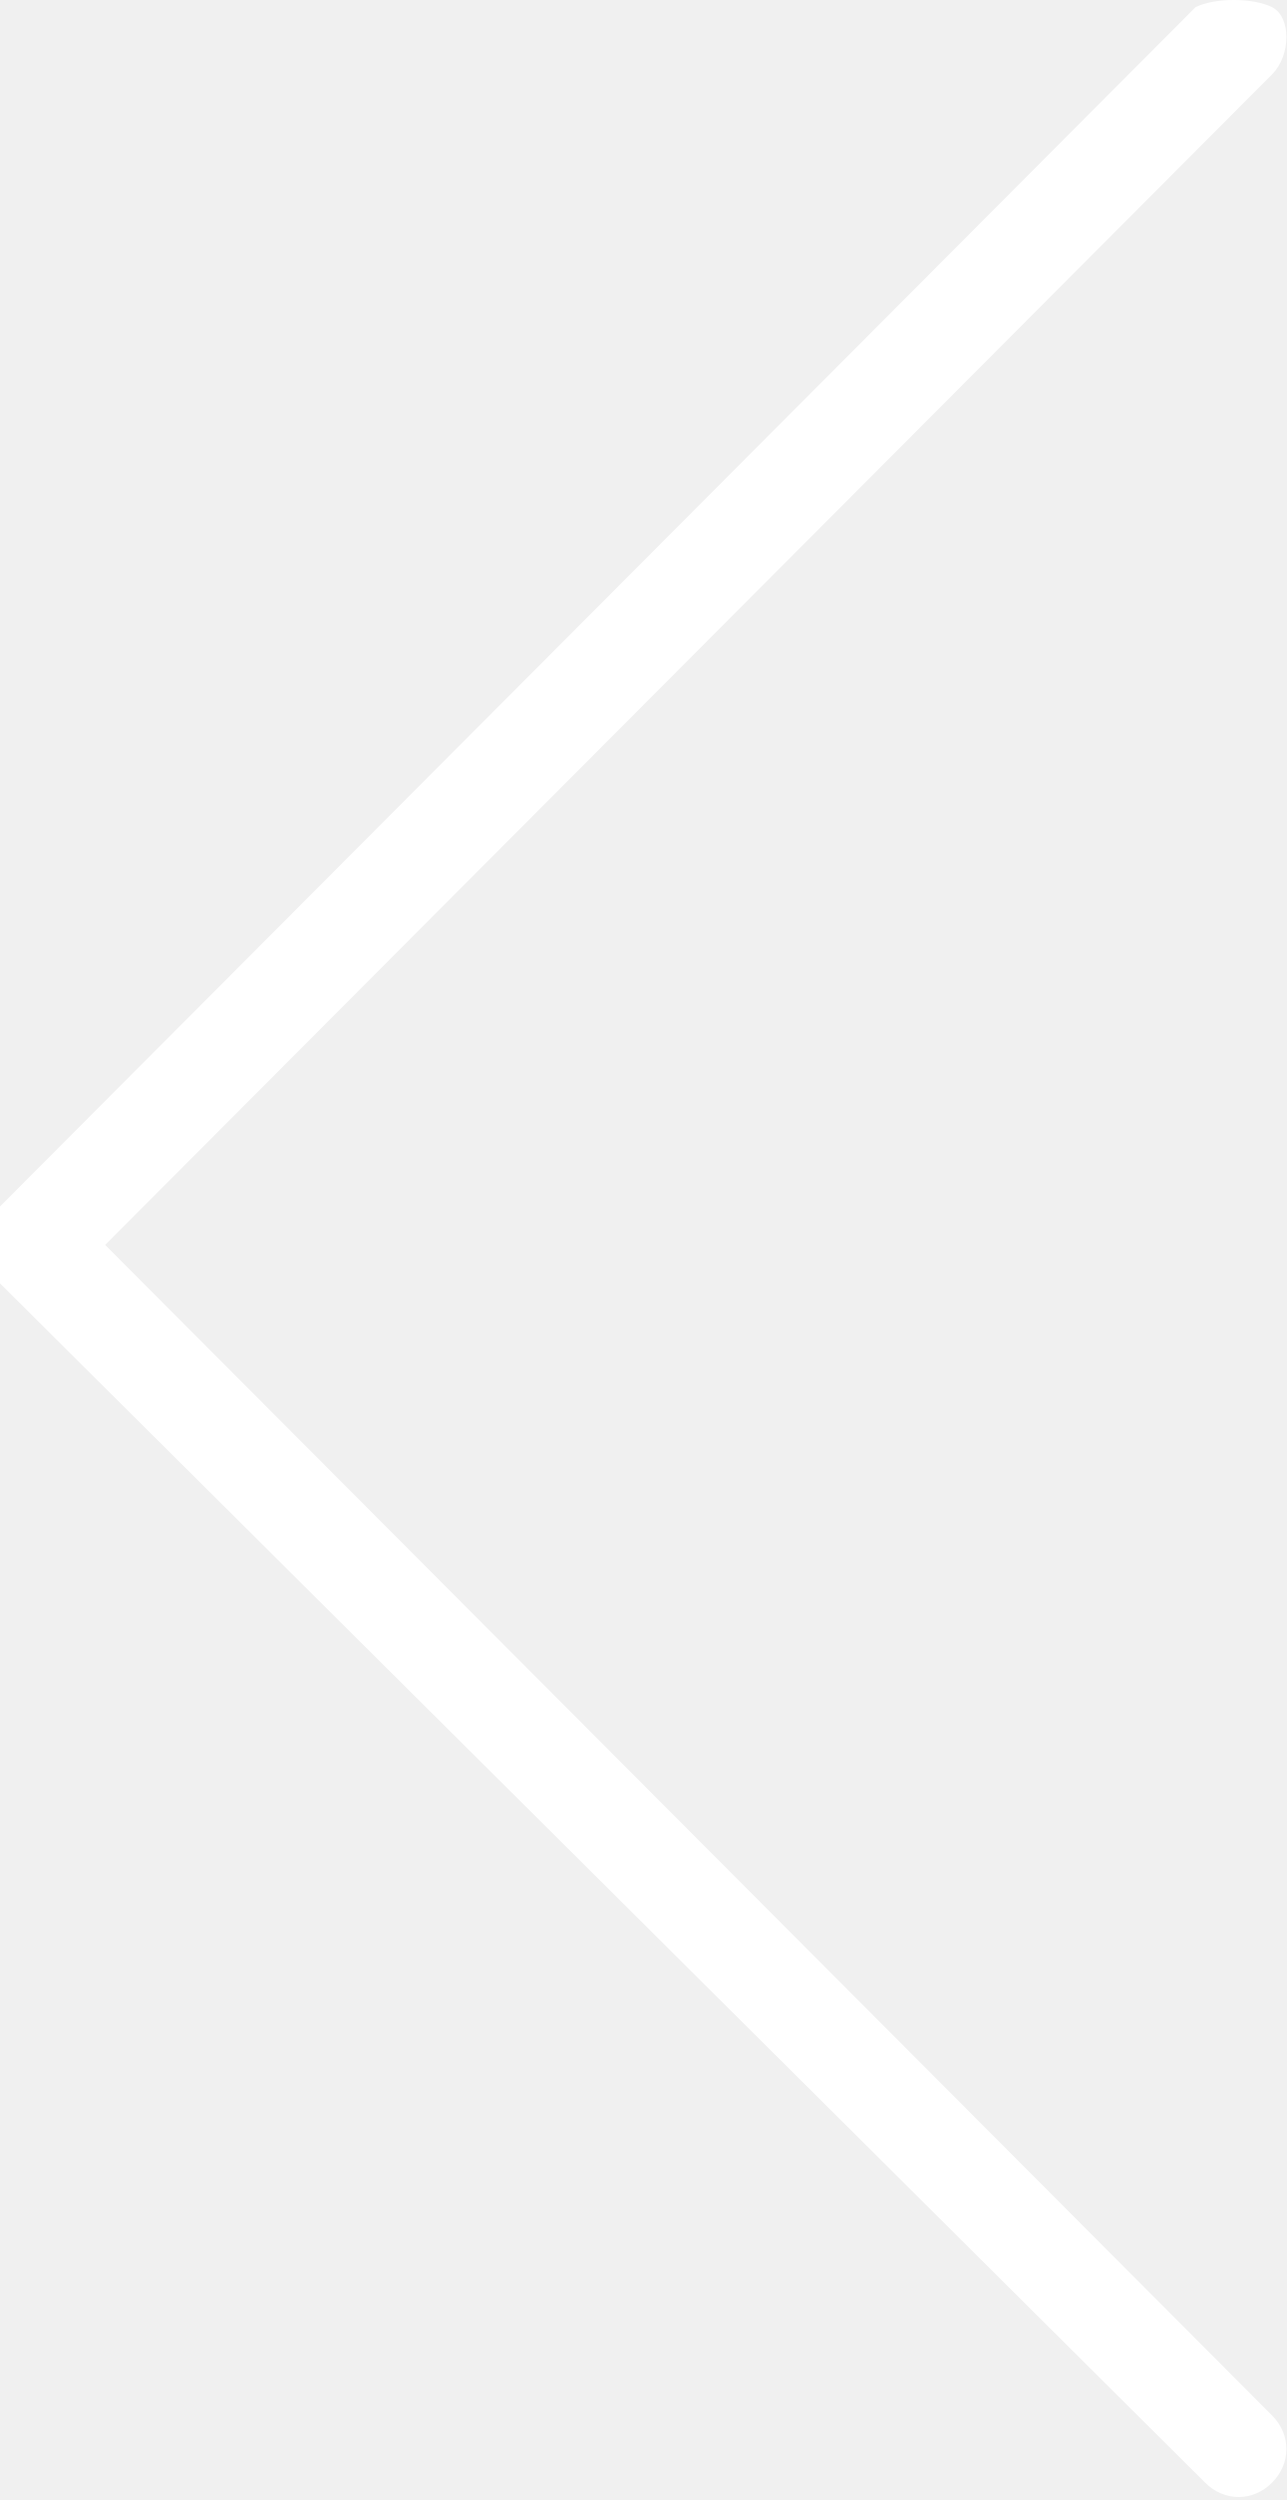
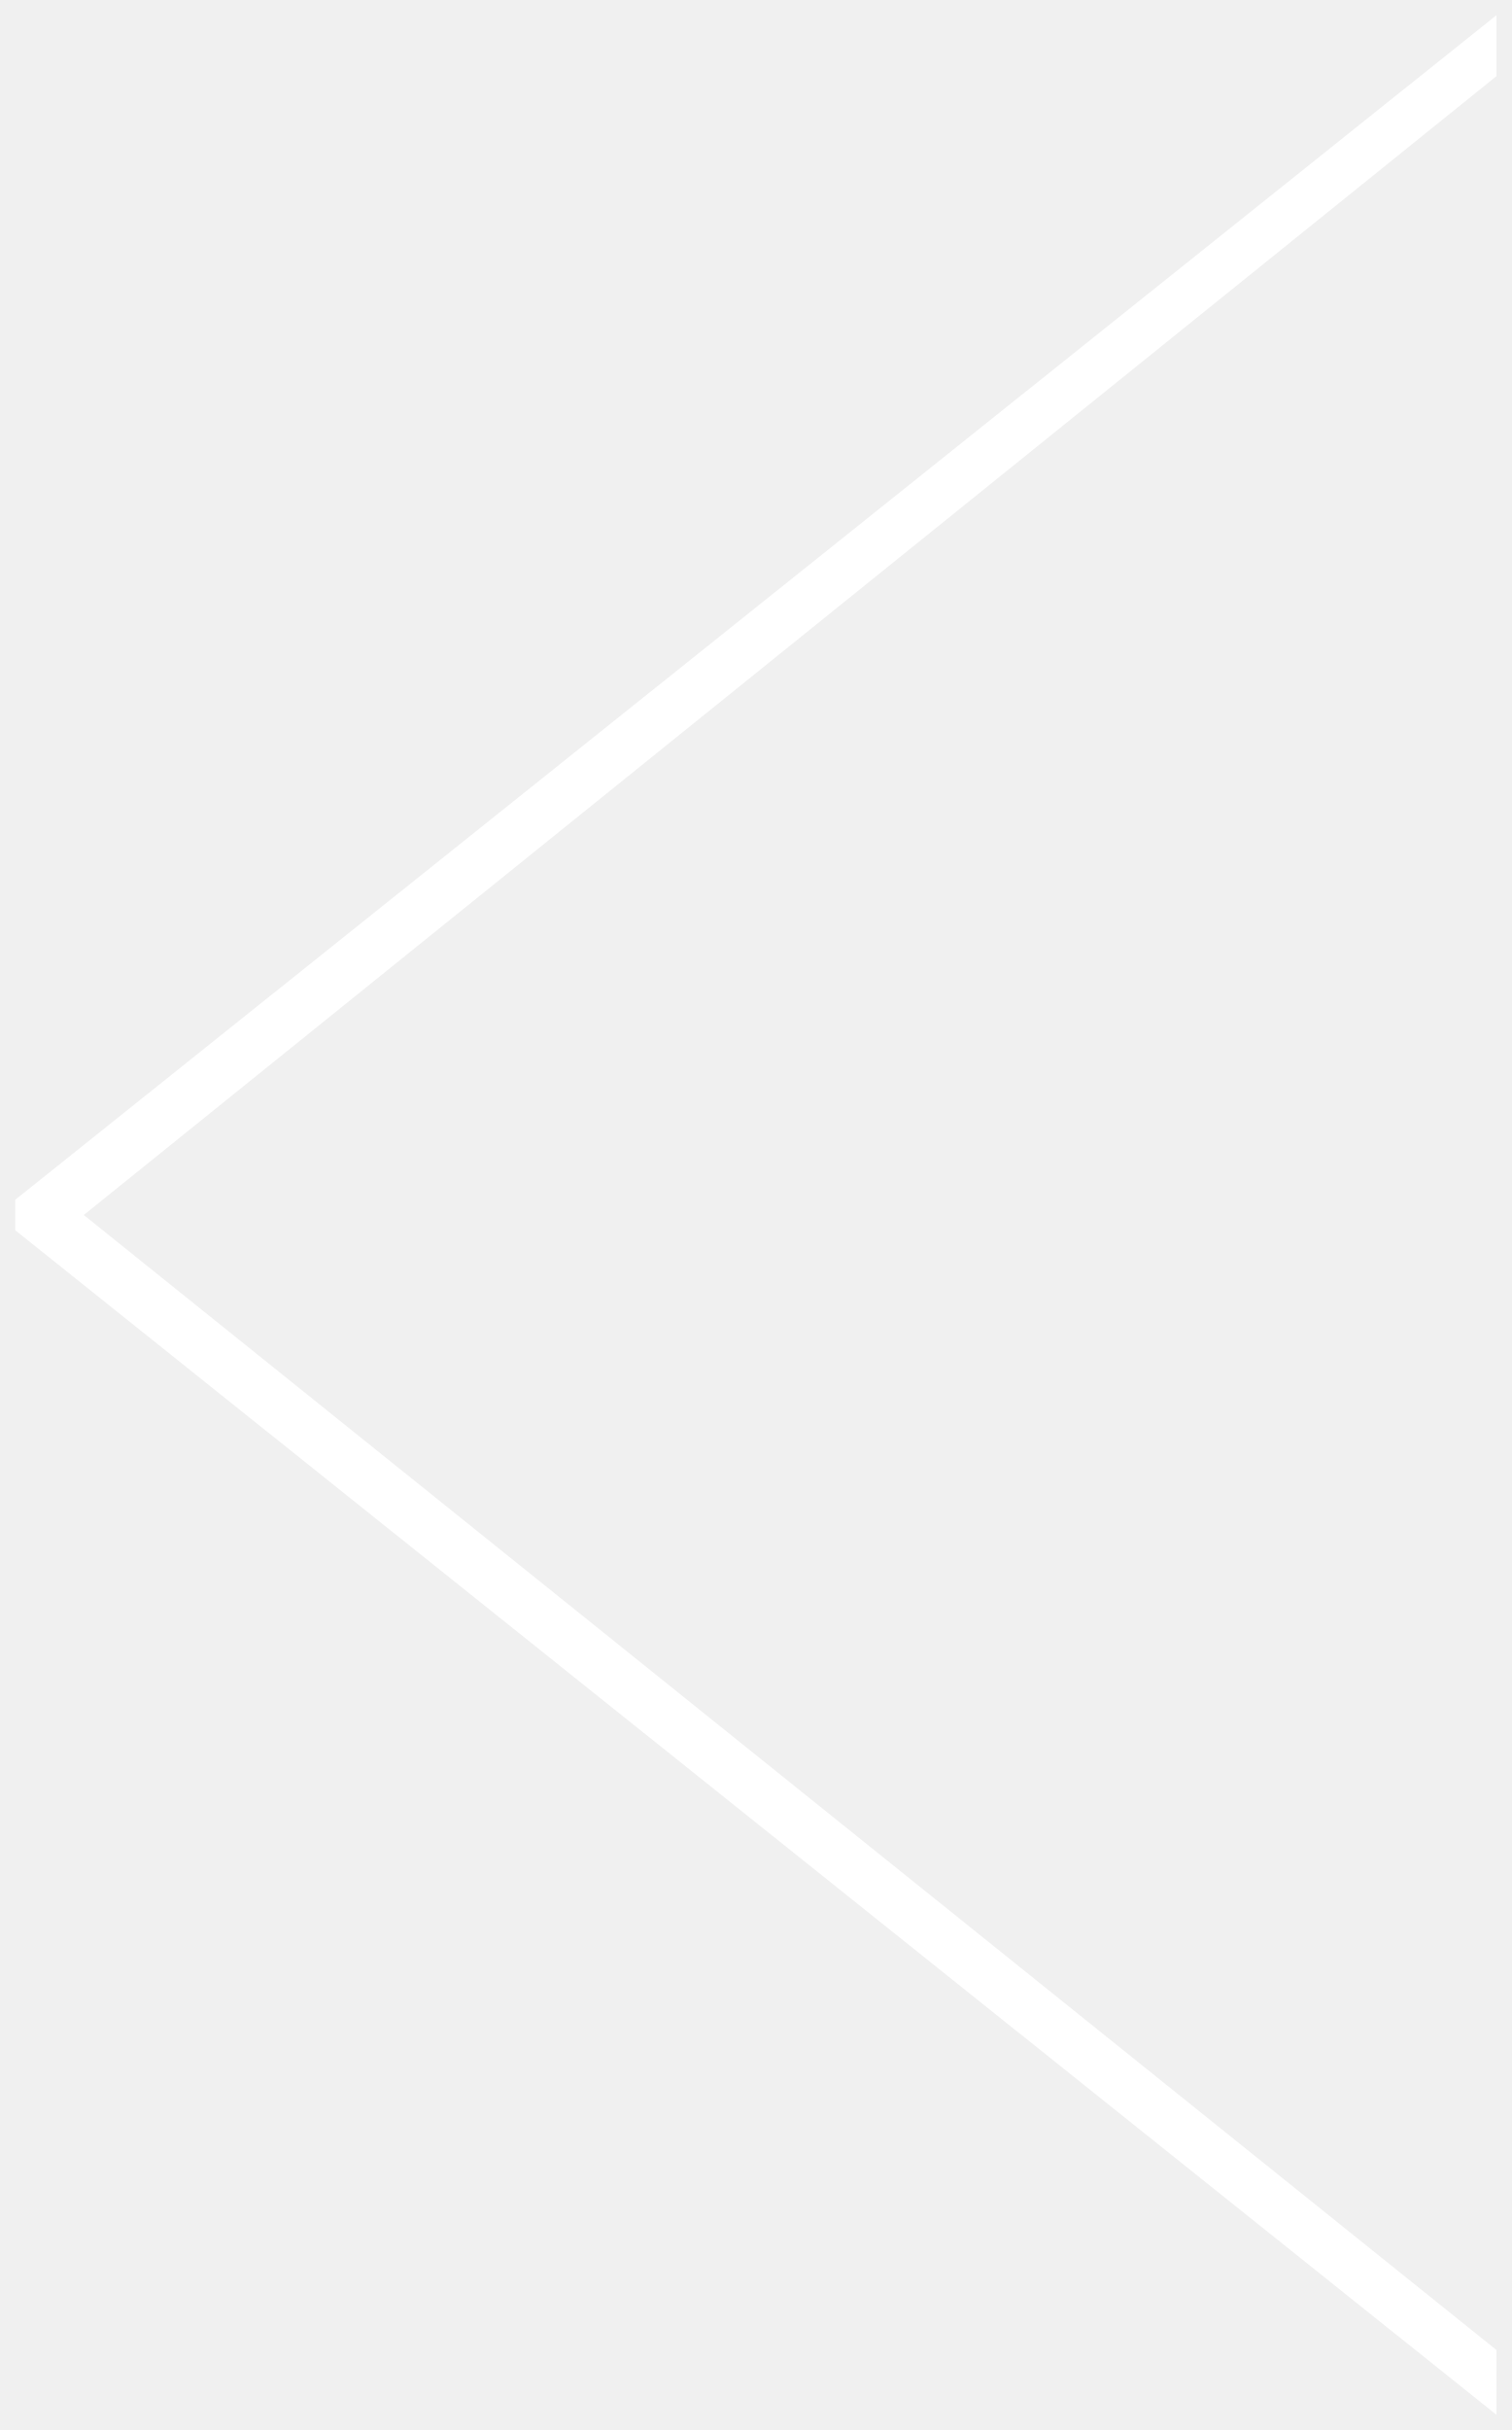
- <svg xmlns="http://www.w3.org/2000/svg" width="53" height="103" viewBox="0 0 53 103" fill="none">
-   <path d="M-0.396 51.291C-0.396 50.895 -0.002 50.105 -0.002 49.709L49.256 0.296C50.044 -0.099 51.621 -0.099 52.409 0.296C53.197 0.692 53.197 2.273 52.409 3.064L4.333 51.291L52.409 99.517C53.197 100.308 53.197 101.494 52.409 102.284C51.621 103.075 50.439 103.075 49.65 102.284L-0.002 52.872C-0.396 52.476 -0.396 52.081 -0.396 51.291Z" fill="white" />
+ <svg xmlns="http://www.w3.org/2000/svg" fill="#FFFFFF" version="1.1" id="Layer_1" x="0px" y="0px" viewBox="0 0 39.7 63.8" style="enable-background:new 0 0 39.7 63.8;" xml:space="preserve">
+   <g>
+     <polygon points="137.2,-103.7 69,-18.6 67.3,-18.6 -0.8,-103.7 2.9,-103.7 68.2,-22.6 133.5,-103.7  " />
+   </g>
+   <g>
+     <polygon points="39.3,63.4 0.4,32.3 0.4,31.5 39.3,0.4 39.3,2 2.2,31.9 39.3,61.7  " />
+   </g>
+   <g>
+     <polygon points="44.2,0.4 83,31.5 83,32.3 44.2,63.4 44.2,61.7 81.2,31.9 44.2,2  " />
+   </g>
</svg>
